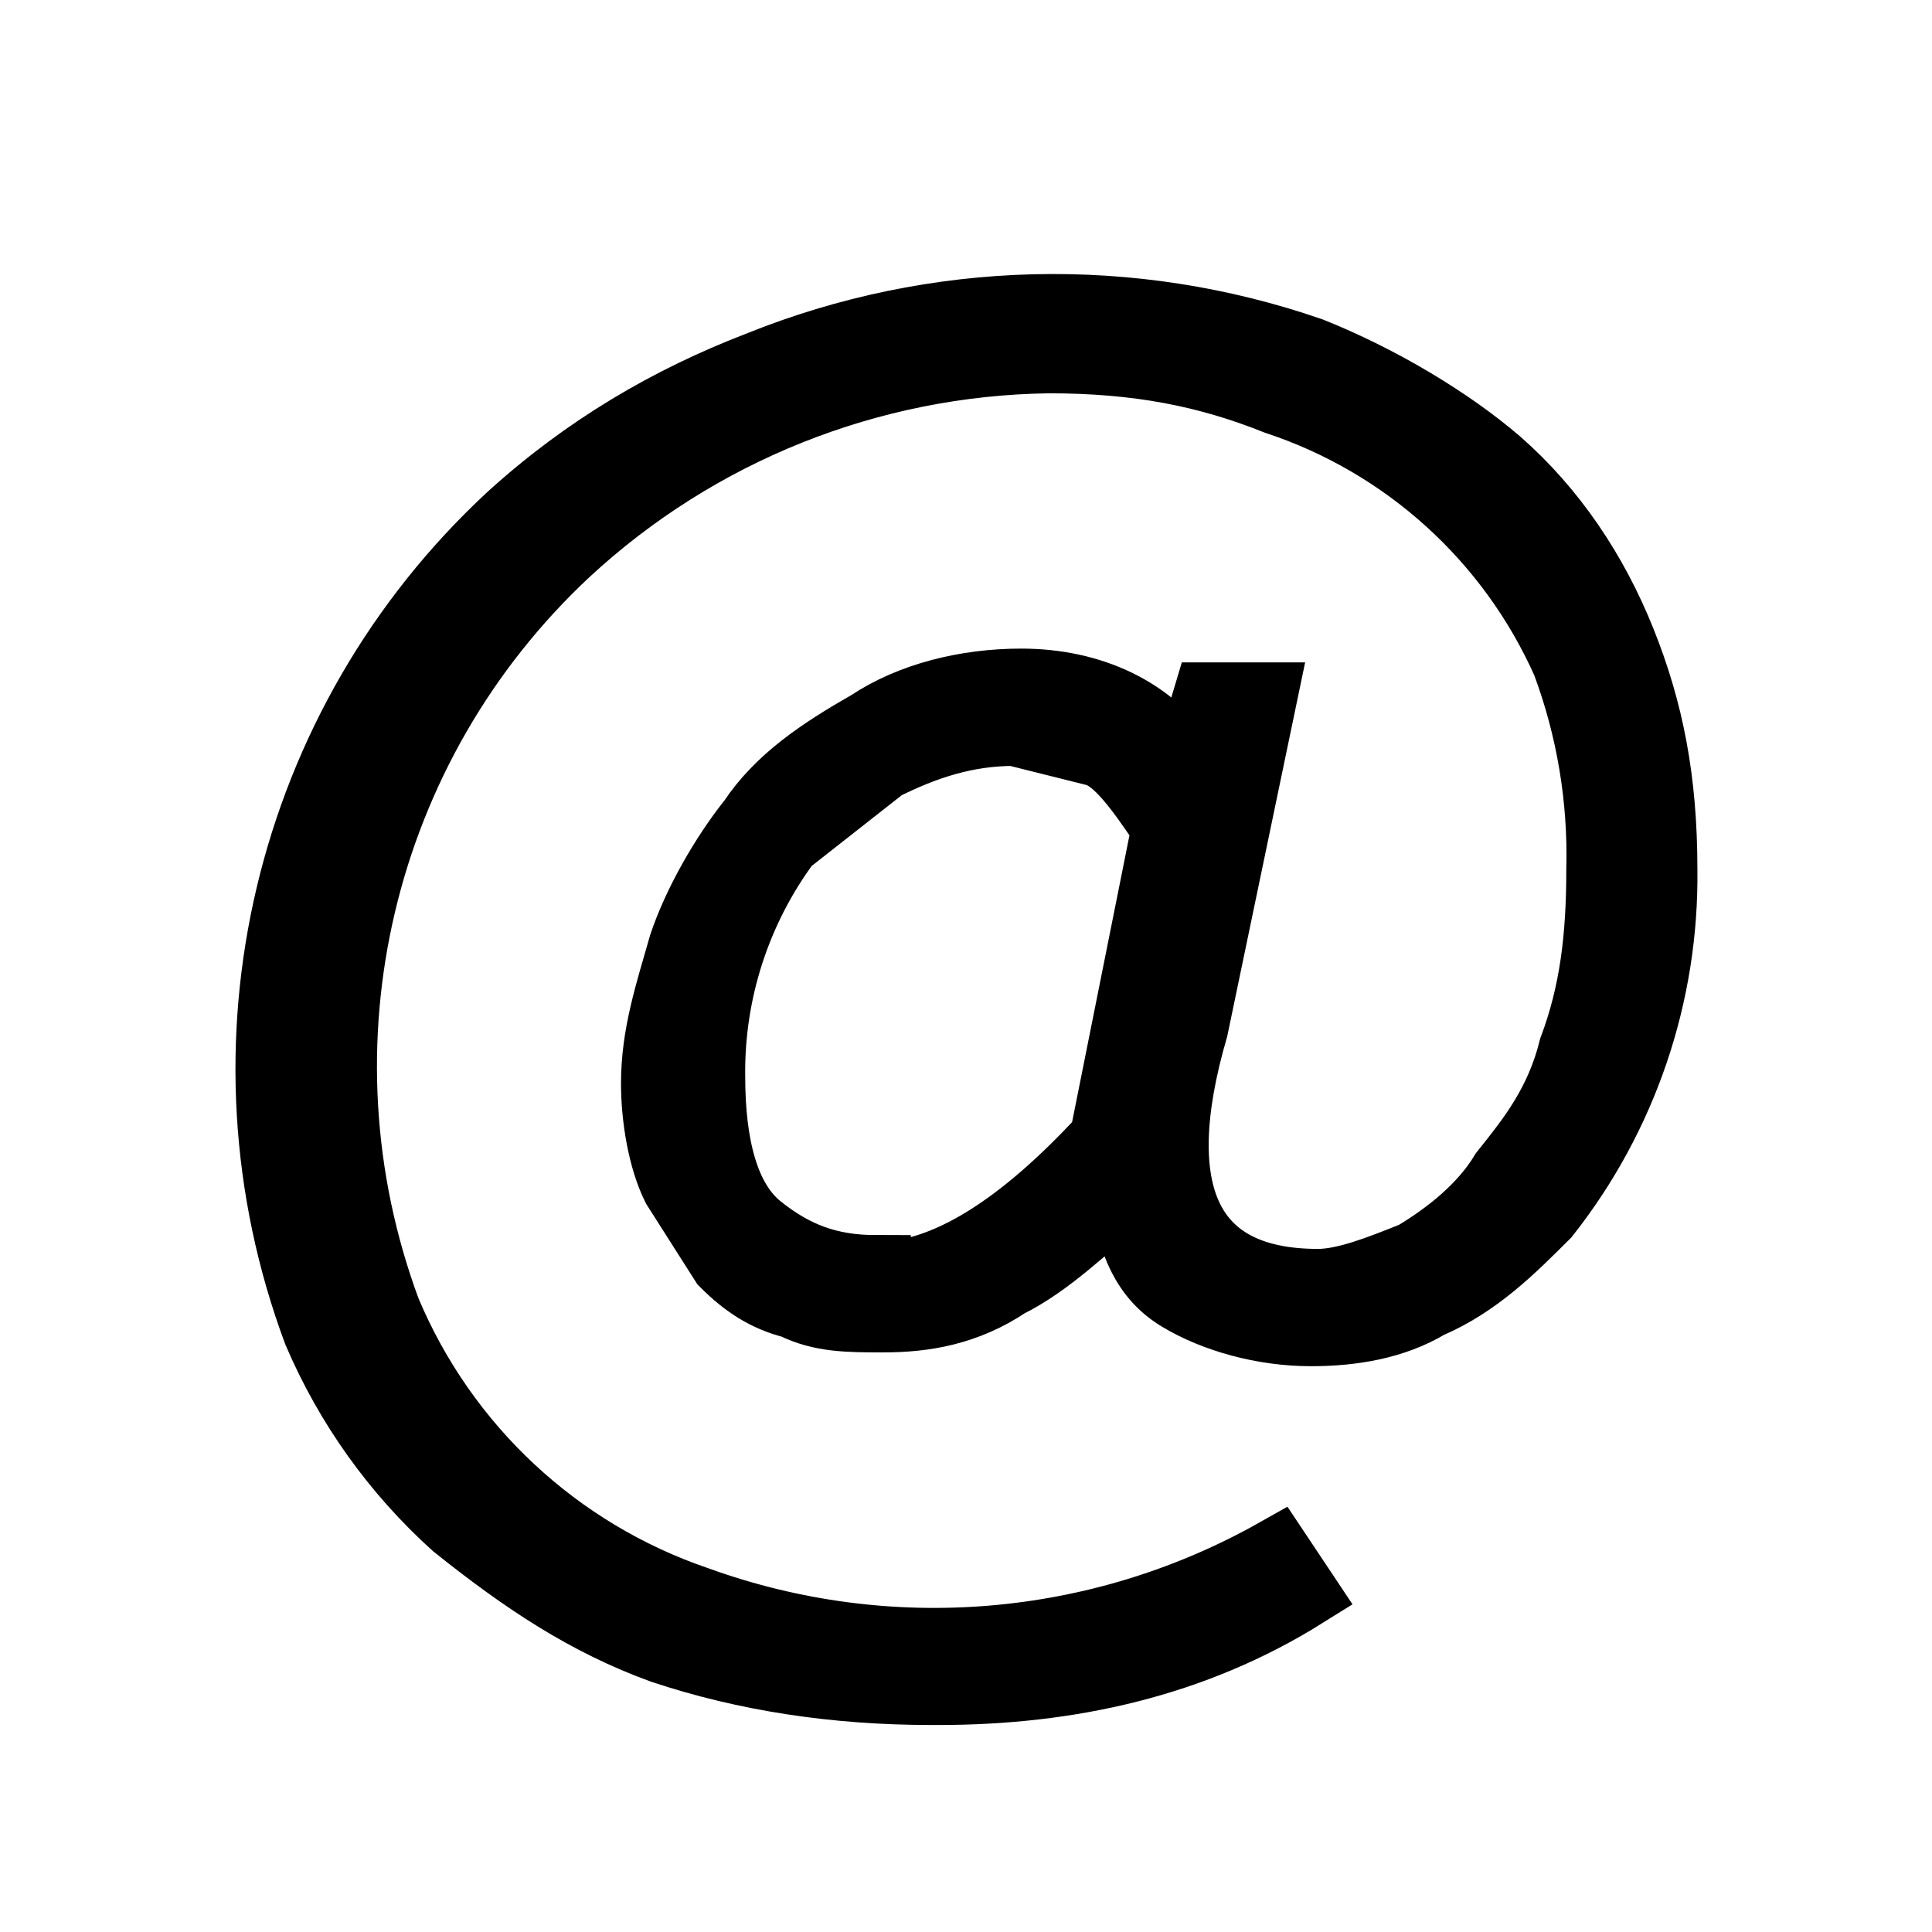
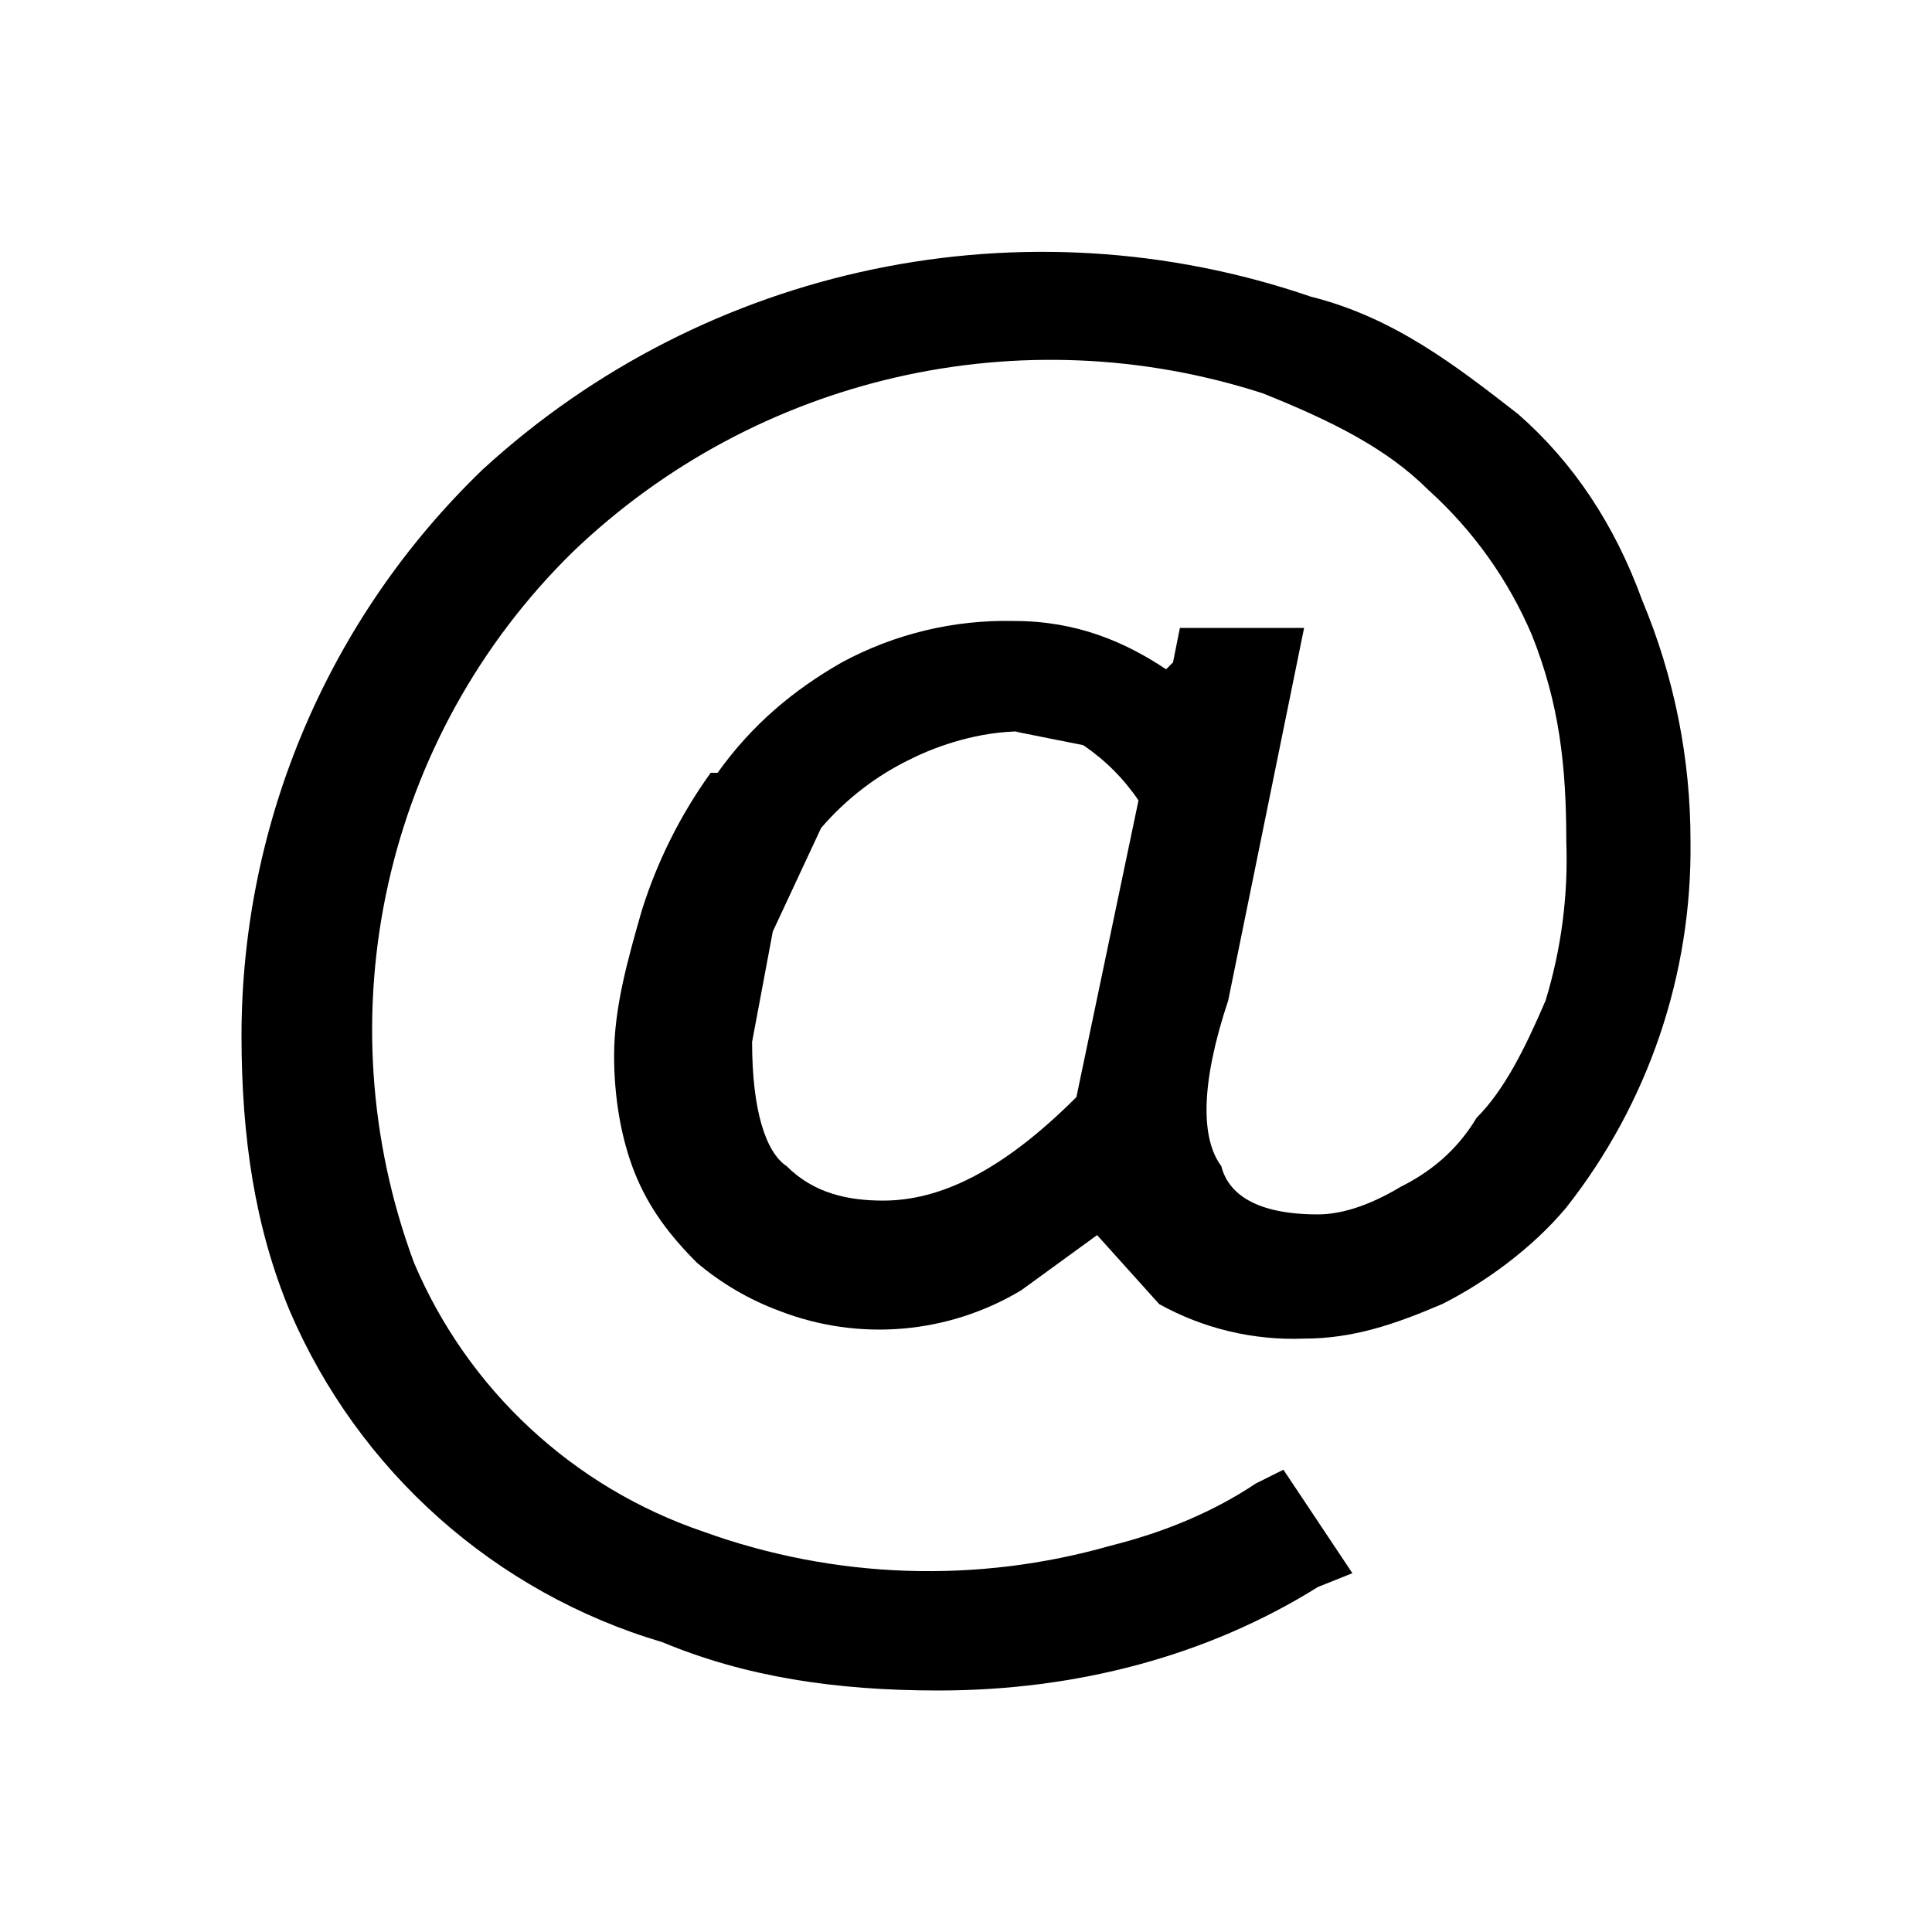
<svg xmlns="http://www.w3.org/2000/svg" fill="none" viewBox="0 0 28 28">
-   <path d="M13.5 24.5c-1.4 0-2.7-.2-3.9-.6-1.1-.4-2-1-3-1.8a8 8 0 01-2-2.8A10.9 10.9 0 017.4 7.5c1.1-1 2.3-1.7 3.6-2.2a11.4 11.4 0 018-.2c1 .4 2 1 2.7 1.6.8.7 1.4 1.6 1.8 2.6.4 1 .6 2 .6 3.3a7.9 7.9 0 01-1.7 5c-.5.5-1 1-1.7 1.3-.5.3-1.1.4-1.7.4-.7 0-1.4-.2-1.9-.5s-.7-.8-.8-1.5h0c-.6.5-1.1 1-1.7 1.3-.6.4-1.2.5-1.8.5-.5 0-.9 0-1.3-.2-.4-.1-.7-.3-1-.6l-.7-1.1c-.2-.4-.3-1-.3-1.5 0-.7.2-1.3.4-2 .2-.6.6-1.3 1-1.8.4-.6 1-1 1.7-1.4.6-.4 1.4-.6 2.2-.6 1 0 1.9.4 2.4 1.2h0l.3-1h.8l-1 4.8c-.7 2.4-.1 3.7 1.8 3.7.4 0 .9-.2 1.4-.4.5-.3 1-.7 1.3-1.2.4-.5.8-1 1-1.8.3-.8.4-1.6.4-2.6a8 8 0 00-.5-3 7 7 0 00-4.2-3.8c-1-.4-2-.6-3.3-.6a10.5 10.5 0 00-7 2.8 10.2 10.2 0 00-2.6 11 7.5 7.5 0 004.5 4.2 10.1 10.1 0 008.4-.7l.4.6c-1.6 1-3.4 1.4-5.3 1.4zm-.8-6c1 0 2.1-.7 3.3-2l.9-4.5c-.4-.6-.7-1-1-1.1l-1.2-.3c-.7 0-1.3.2-1.9.5l-1.4 1.1a5.6 5.6 0 00-1.1 3.4c0 1 .2 1.8.7 2.2.5.4 1 .6 1.7.6z" fill="currentColor" stroke="currentColor" />
+   <path d="M13.5 24c-1.4 0-2.7-.2-3.9-.6-1.1-.4-2-1-3-1.8a8 8 0 01-2-2.8A10.9 10.9 0 017.4 7C8.5 6 9.7 5.3 11 4.8a11.4 11.4 0 018-.2c1 .4 2 1 2.7 1.6.8.7 1.4 1.6 1.8 2.6.4 1 .6 2 .6 3.3a7.9 7.9 0 01-1.7 5c-.5.6-1 1-1.7 1.3-.5.3-1.1.4-1.7.4-.7 0-1.4-.2-1.9-.5s-.7-.8-.8-1.5c-.6.5-1.1 1-1.7 1.3-.6.4-1.2.5-1.8.5-.5 0-.9 0-1.3-.2-.4-.1-.7-.3-1-.6l-.7-1.1c-.2-.4-.3-1-.3-1.5 0-.6.2-1.3.4-2 .2-.6.6-1.3 1-1.8.4-.6 1-1 1.7-1.4.6-.4 1.4-.6 2.2-.6 1 0 1.9.4 2.4 1.2l.3-1h.8l-1 4.8C16.5 16.8 17 18 19 18c.4 0 .9-.2 1.4-.4.5-.3 1-.7 1.3-1.2.4-.5.8-1 1-1.8.3-.7.4-1.6.4-2.5a8 8 0 00-.5-3.1 7 7 0 00-4.2-3.8c-1-.4-2-.6-3.3-.6a10.5 10.5 0 00-7 2.8 10.2 10.2 0 00-2.6 11 7.5 7.5 0 004.5 4.2 10.1 10.1 0 008.4-.7l.4.6c-1.6 1-3.4 1.4-5.3 1.4zm-.8-6c1 0 2.1-.7 3.3-1.9l.9-4.6c-.4-.5-.7-.9-1-1-.4-.3-.8-.4-1.2-.4-.7 0-1.3.2-1.9.5-.5.3-1 .7-1.4 1.2a5.6 5.6 0 00-1.1 3.4c0 1 .2 1.7.7 2.1.5.4 1 .6 1.7.6z" fill="currentColor" />
+   <path fill-rule="evenodd" clip-rule="evenodd" d="M17.3 11.2zM17 9.6l.1-.5h1.8l-1.1 5.4c-.4 1.2-.4 2-.1 2.4.1.4.5.7 1.4.7.3 0 .7-.1 1.2-.4.4-.2.8-.5 1.1-1 .4-.4.7-1 1-1.7a7 7 0 00.3-2.3c0-1.1-.1-2-.5-3a6 6 0 00-1.5-2.1c-.6-.6-1.4-1-2.4-1.4A10 10 0 008.3 8 9.7 9.7 0 006 18.3a7 7 0 004.2 3.9 9.6 9.6 0 005.9.2c.8-.2 1.5-.5 2.1-.9l.4-.2 1 1.5-.5.2c-1.6 1-3.5 1.5-5.5 1.5-1.5 0-2.8-.2-4-.7A8.5 8.5 0 014.2 19c-.5-1.2-.7-2.5-.7-4A11.4 11.4 0 017 6.8a12 12 0 0112-2.5c1.2.3 2.1 1 3 1.7.8.7 1.4 1.6 1.8 2.7a9 9 0 01.7 3.5 8.4 8.4 0 01-1.8 5.3c-.5.6-1.2 1.1-1.8 1.4-.7.3-1.3.5-2 .5a4 4 0 01-2.1-.5l-.9-1-1.1.8a4 4 0 01-3.5.3 4 4 0 01-1.2-.7c-.4-.4-.7-.8-.9-1.3-.2-.5-.3-1.1-.3-1.7 0-.7.2-1.4.4-2.1a7 7 0 011-2h.1c.5-.7 1.1-1.2 1.8-1.6a5 5 0 012.5-.6c.9 0 1.6.3 2.2.7zm-2.2 1c-.6 0-1.2.2-1.6.4a4 4 0 00-1.3 1l-.7 1.5-.3 1.6c0 1 .2 1.6.5 1.8.4.4.9.5 1.4.5.8 0 1.7-.4 2.8-1.5l.9-4.3a3 3 0 00-.8-.8l-1-.2z" fill="currentColor" />
</svg>
